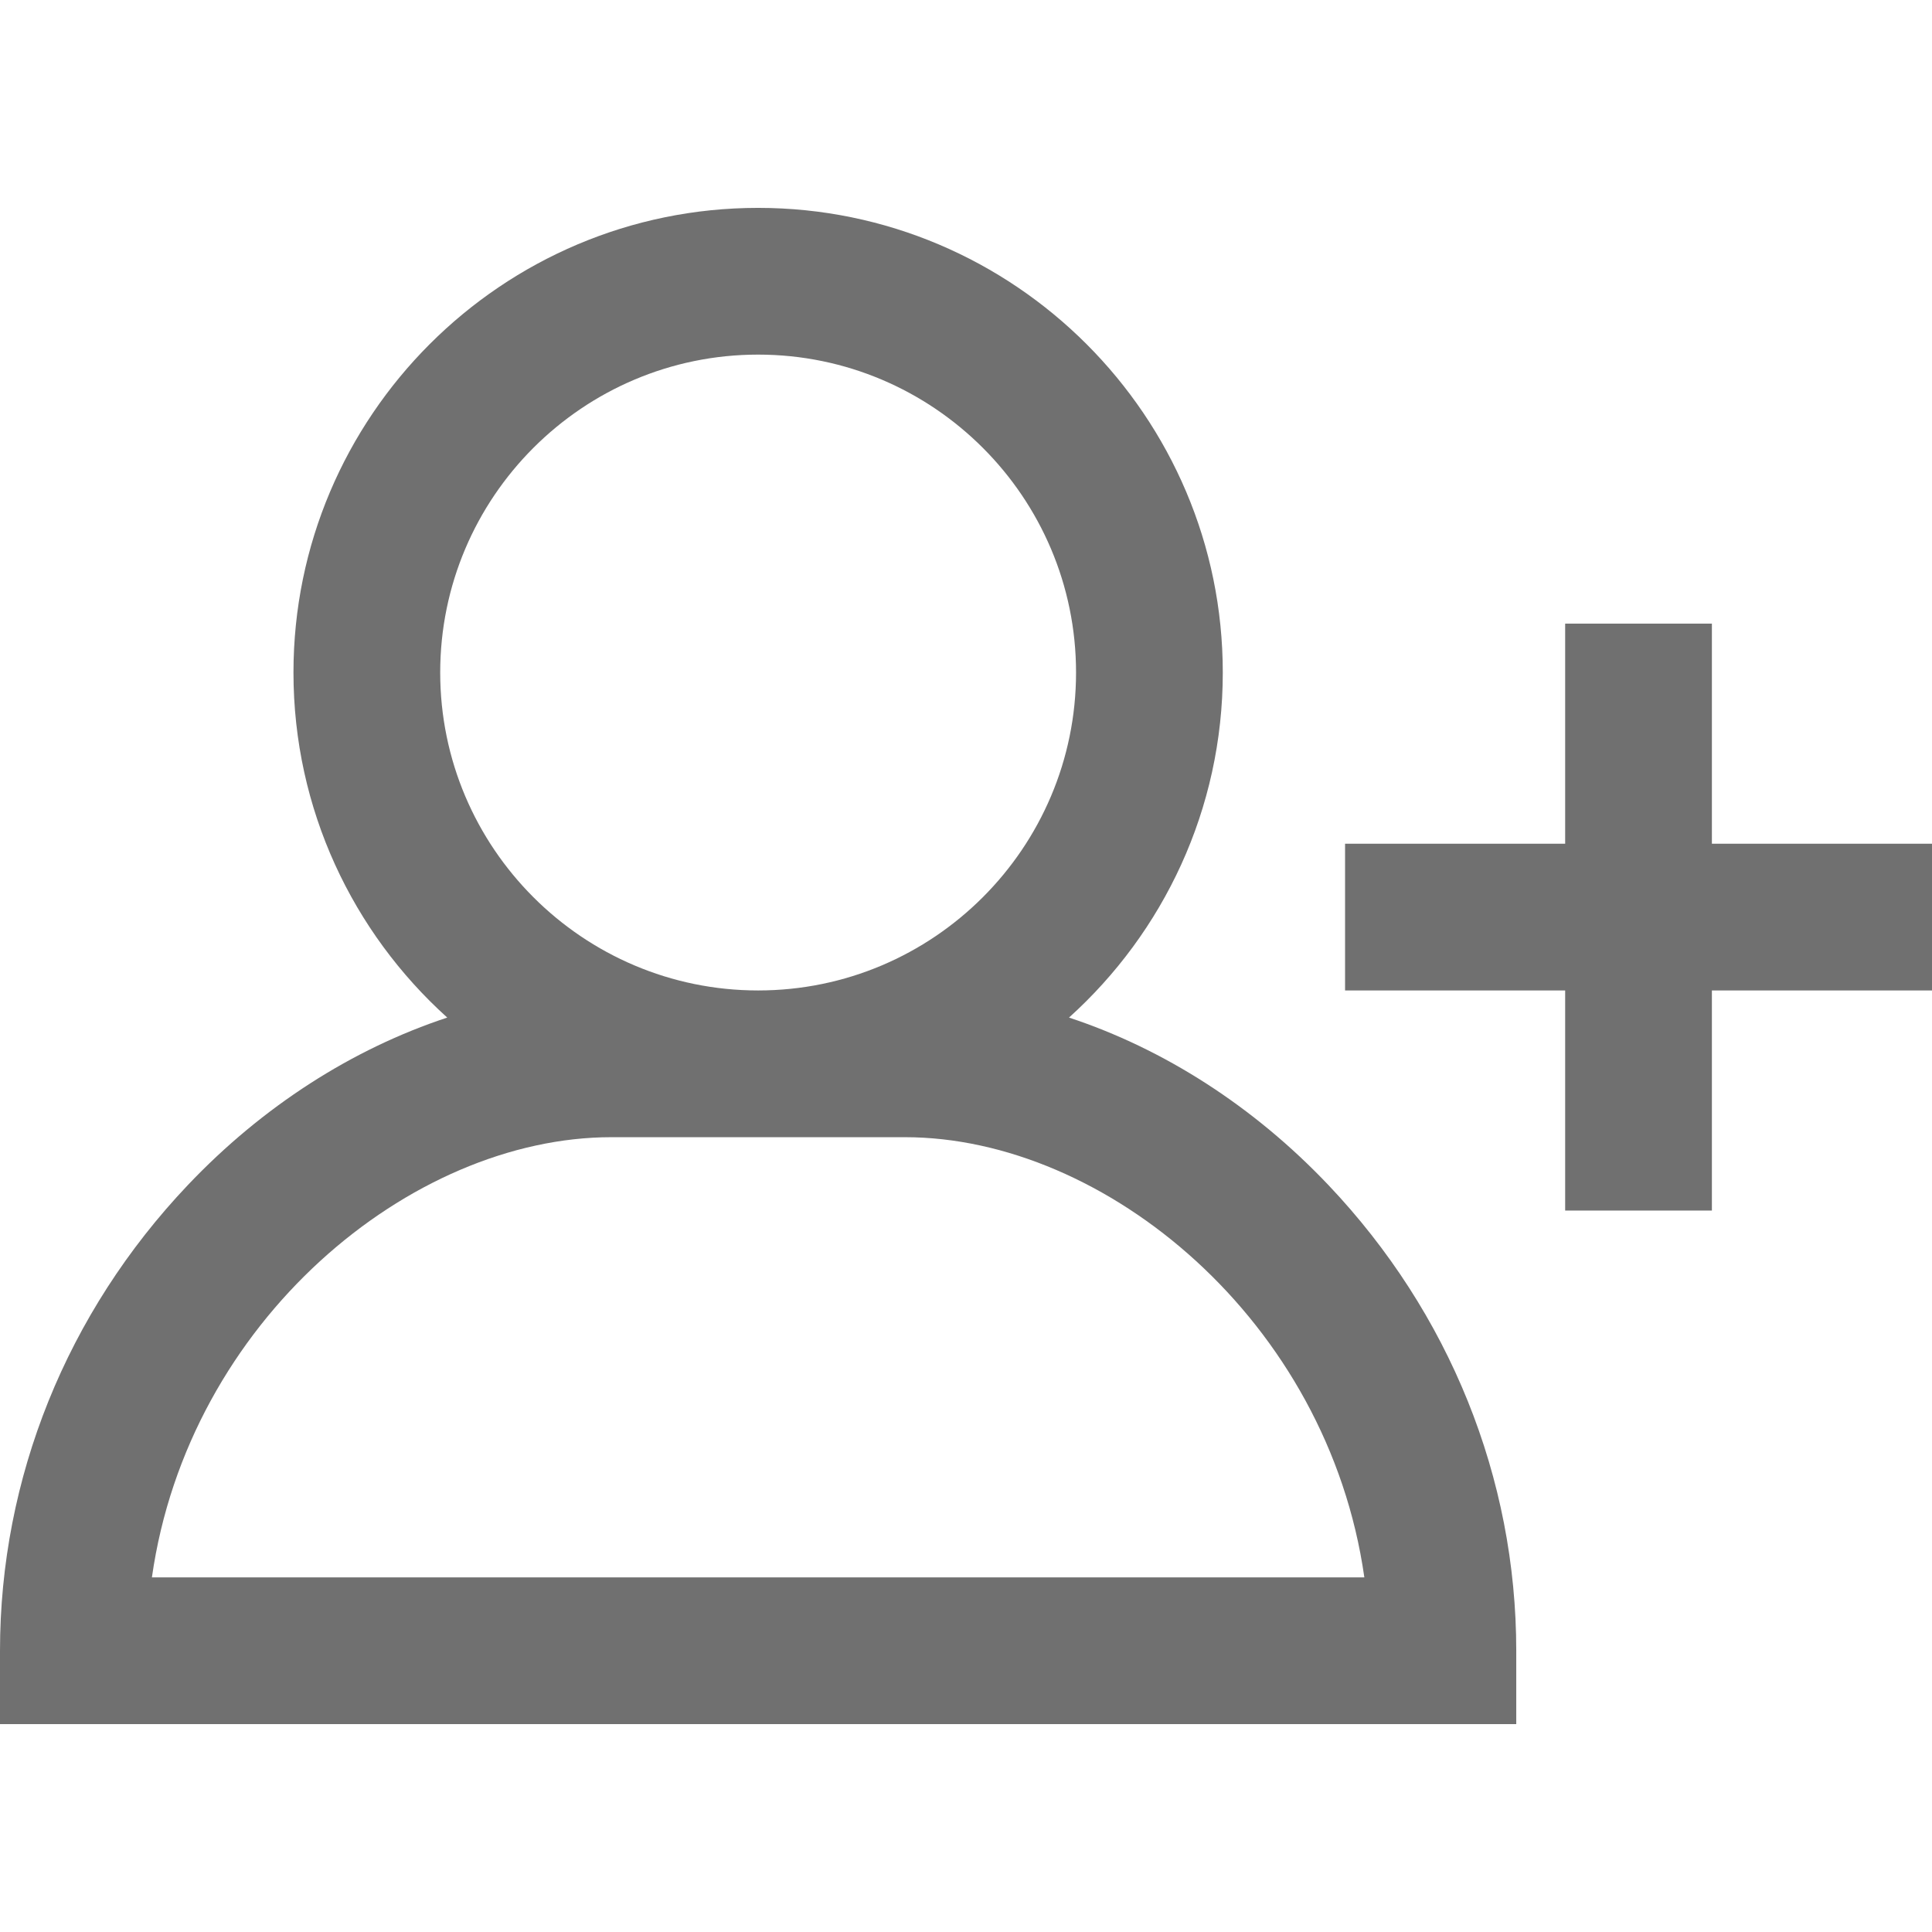
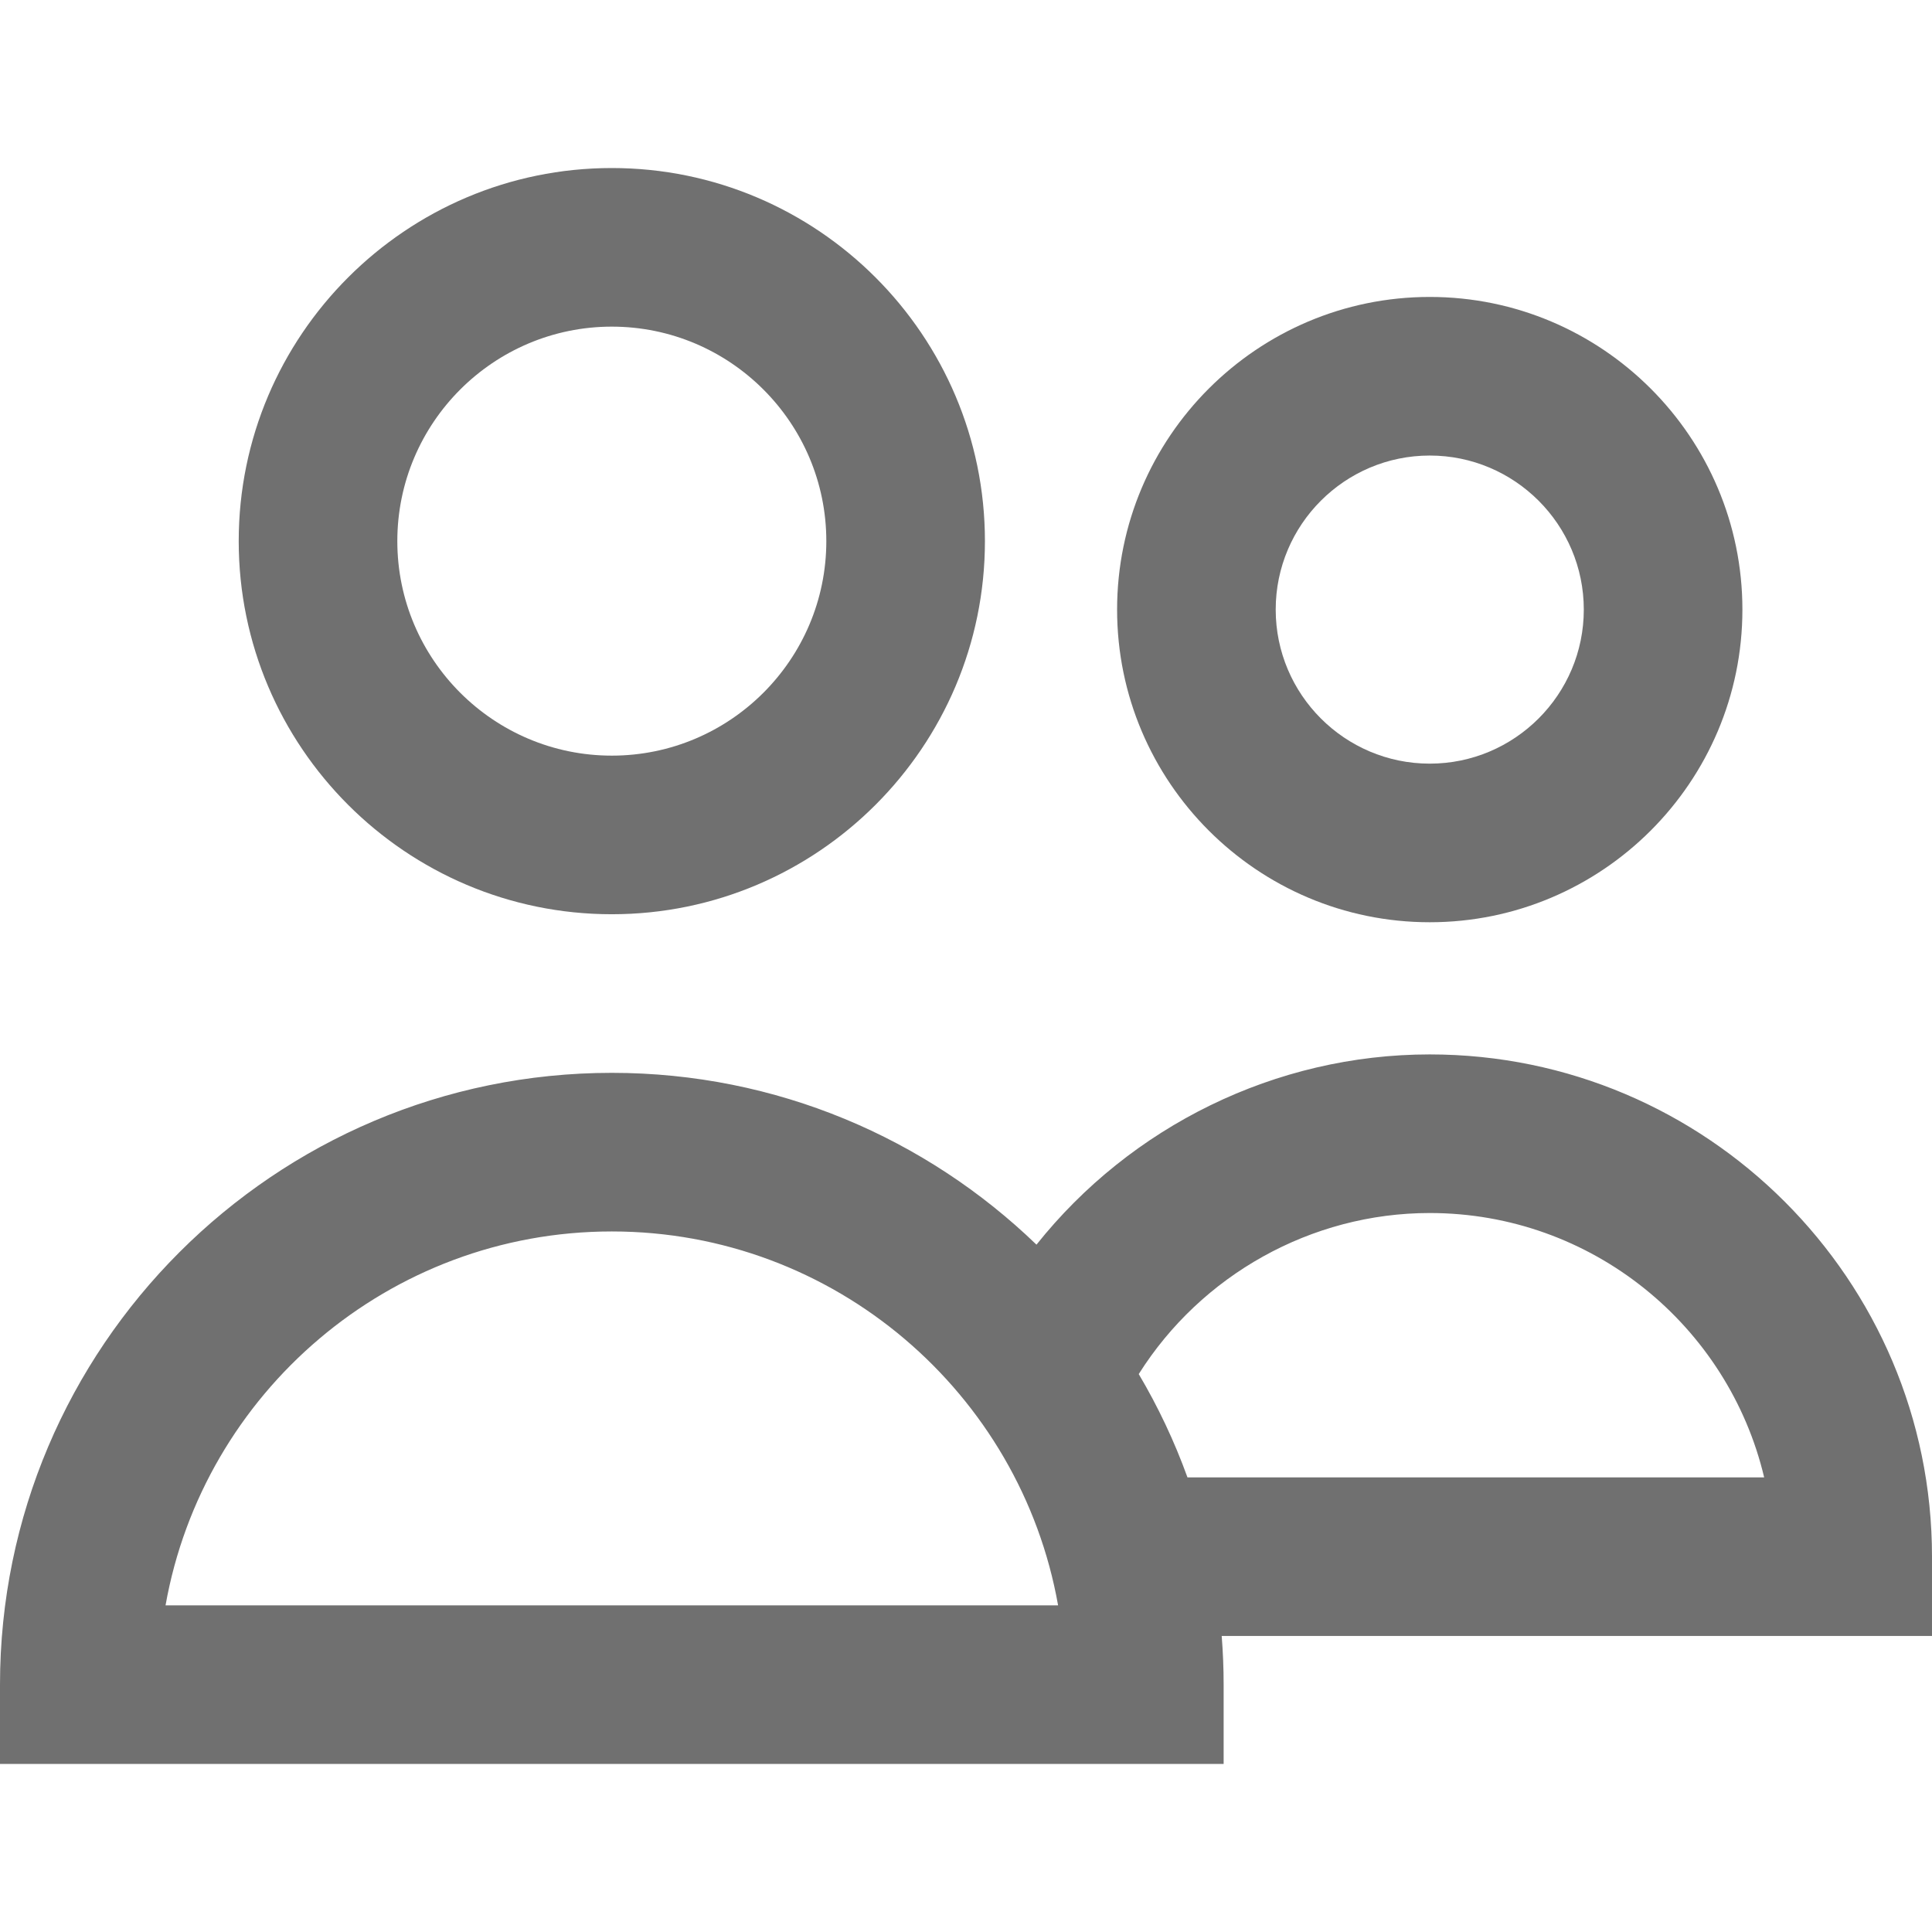
- <svg xmlns="http://www.w3.org/2000/svg" version="1.1" id="Layer_1" x="0px" y="0px" fill="#707070" viewBox="0 0 512 512" style="enable-background:new 0 0 512 512;" xml:space="preserve">
+ <svg xmlns="http://www.w3.org/2000/svg" version="1.1" id="Layer_1" x="0px" y="0px" fill="#707070" viewBox="0 0 365.436 365.436" style="enable-background:new 0 0 365.436 365.436;" xml:space="preserve">
  <g>
-     <g>
-       <path d="M352.062,314.075c-19.834-20.912-43.665-36.124-68.765-44.408c25.008-22.555,40.754-55.191,40.754-91.439    c0-67.899-55.24-123.139-123.139-123.139S77.772,110.329,77.772,178.228c0,36.248,15.746,68.884,40.754,91.439    c-25.101,8.285-48.932,23.498-68.766,44.409C17.672,347.906,0,391.728,0,437.468v19.443h401.823v-19.443    C401.823,391.728,384.15,347.906,352.062,314.075z M116.658,178.228c0-46.457,37.796-84.253,84.253-84.253    c46.457,0,84.253,37.796,84.253,84.253s-37.796,84.253-84.253,84.253C154.454,262.481,116.658,224.685,116.658,178.228z     M40.256,418.025c9.65-67.94,68.591-116.658,121.769-116.658h77.772c53.178,0,112.119,48.718,121.769,116.658H40.256z" />
-     </g>
-   </g>
-   <g>
-     <g>
-       <polygon points="453.671,223.595 453.671,165.266 414.785,165.266 414.785,223.595 356.456,223.595 356.456,262.481     414.785,262.481 414.785,320.81 453.671,320.81 453.671,262.481 512,262.481 512,223.595   " />
-     </g>
+     <path d="M115.725,172.928c38.914,0,70.573-31.659,70.573-70.573c0-38.914-31.659-70.572-70.573-70.572   c-38.914,0-70.572,31.659-70.572,70.572C45.153,141.269,76.812,172.928,115.725,172.928z M115.725,61.783   c22.372,0,40.573,18.201,40.573,40.572c0,22.372-18.201,40.573-40.573,40.573c-22.372,0-40.572-18.201-40.572-40.573   C75.153,79.983,93.354,61.783,115.725,61.783z" />
+     <path d="M270.436,174.442c32.609,0,59.138-26.529,59.138-59.138s-26.529-59.138-59.138-59.138s-59.138,26.529-59.138,59.138   S237.827,174.442,270.436,174.442z M270.436,86.166c16.067,0,29.138,13.071,29.138,29.138c0,16.066-13.071,29.138-29.138,29.138   c-16.066,0-29.138-13.071-29.138-29.138C241.298,99.237,254.369,86.166,270.436,86.166z" />
+     <path d="M365.436,294.442c0-52.383-42.617-95-95-95c-29.218,0-56.582,13.639-74.388,35.984   c-20.828-20.108-49.154-32.498-80.322-32.498C51.914,202.928,0,254.842,0,318.653v15h231.45v-15c0-3.1-0.126-6.171-0.367-9.211   h134.352V294.442z M31.313,303.653c7.113-40.143,42.258-70.725,84.412-70.725s77.298,30.582,84.412,70.725H31.313z    M224.607,279.442c-2.468-6.833-5.565-13.367-9.215-19.537c11.795-18.724,32.623-30.463,55.044-30.463   c30.681,0,56.464,21.365,63.253,50H224.607z" />
  </g>
</svg>
